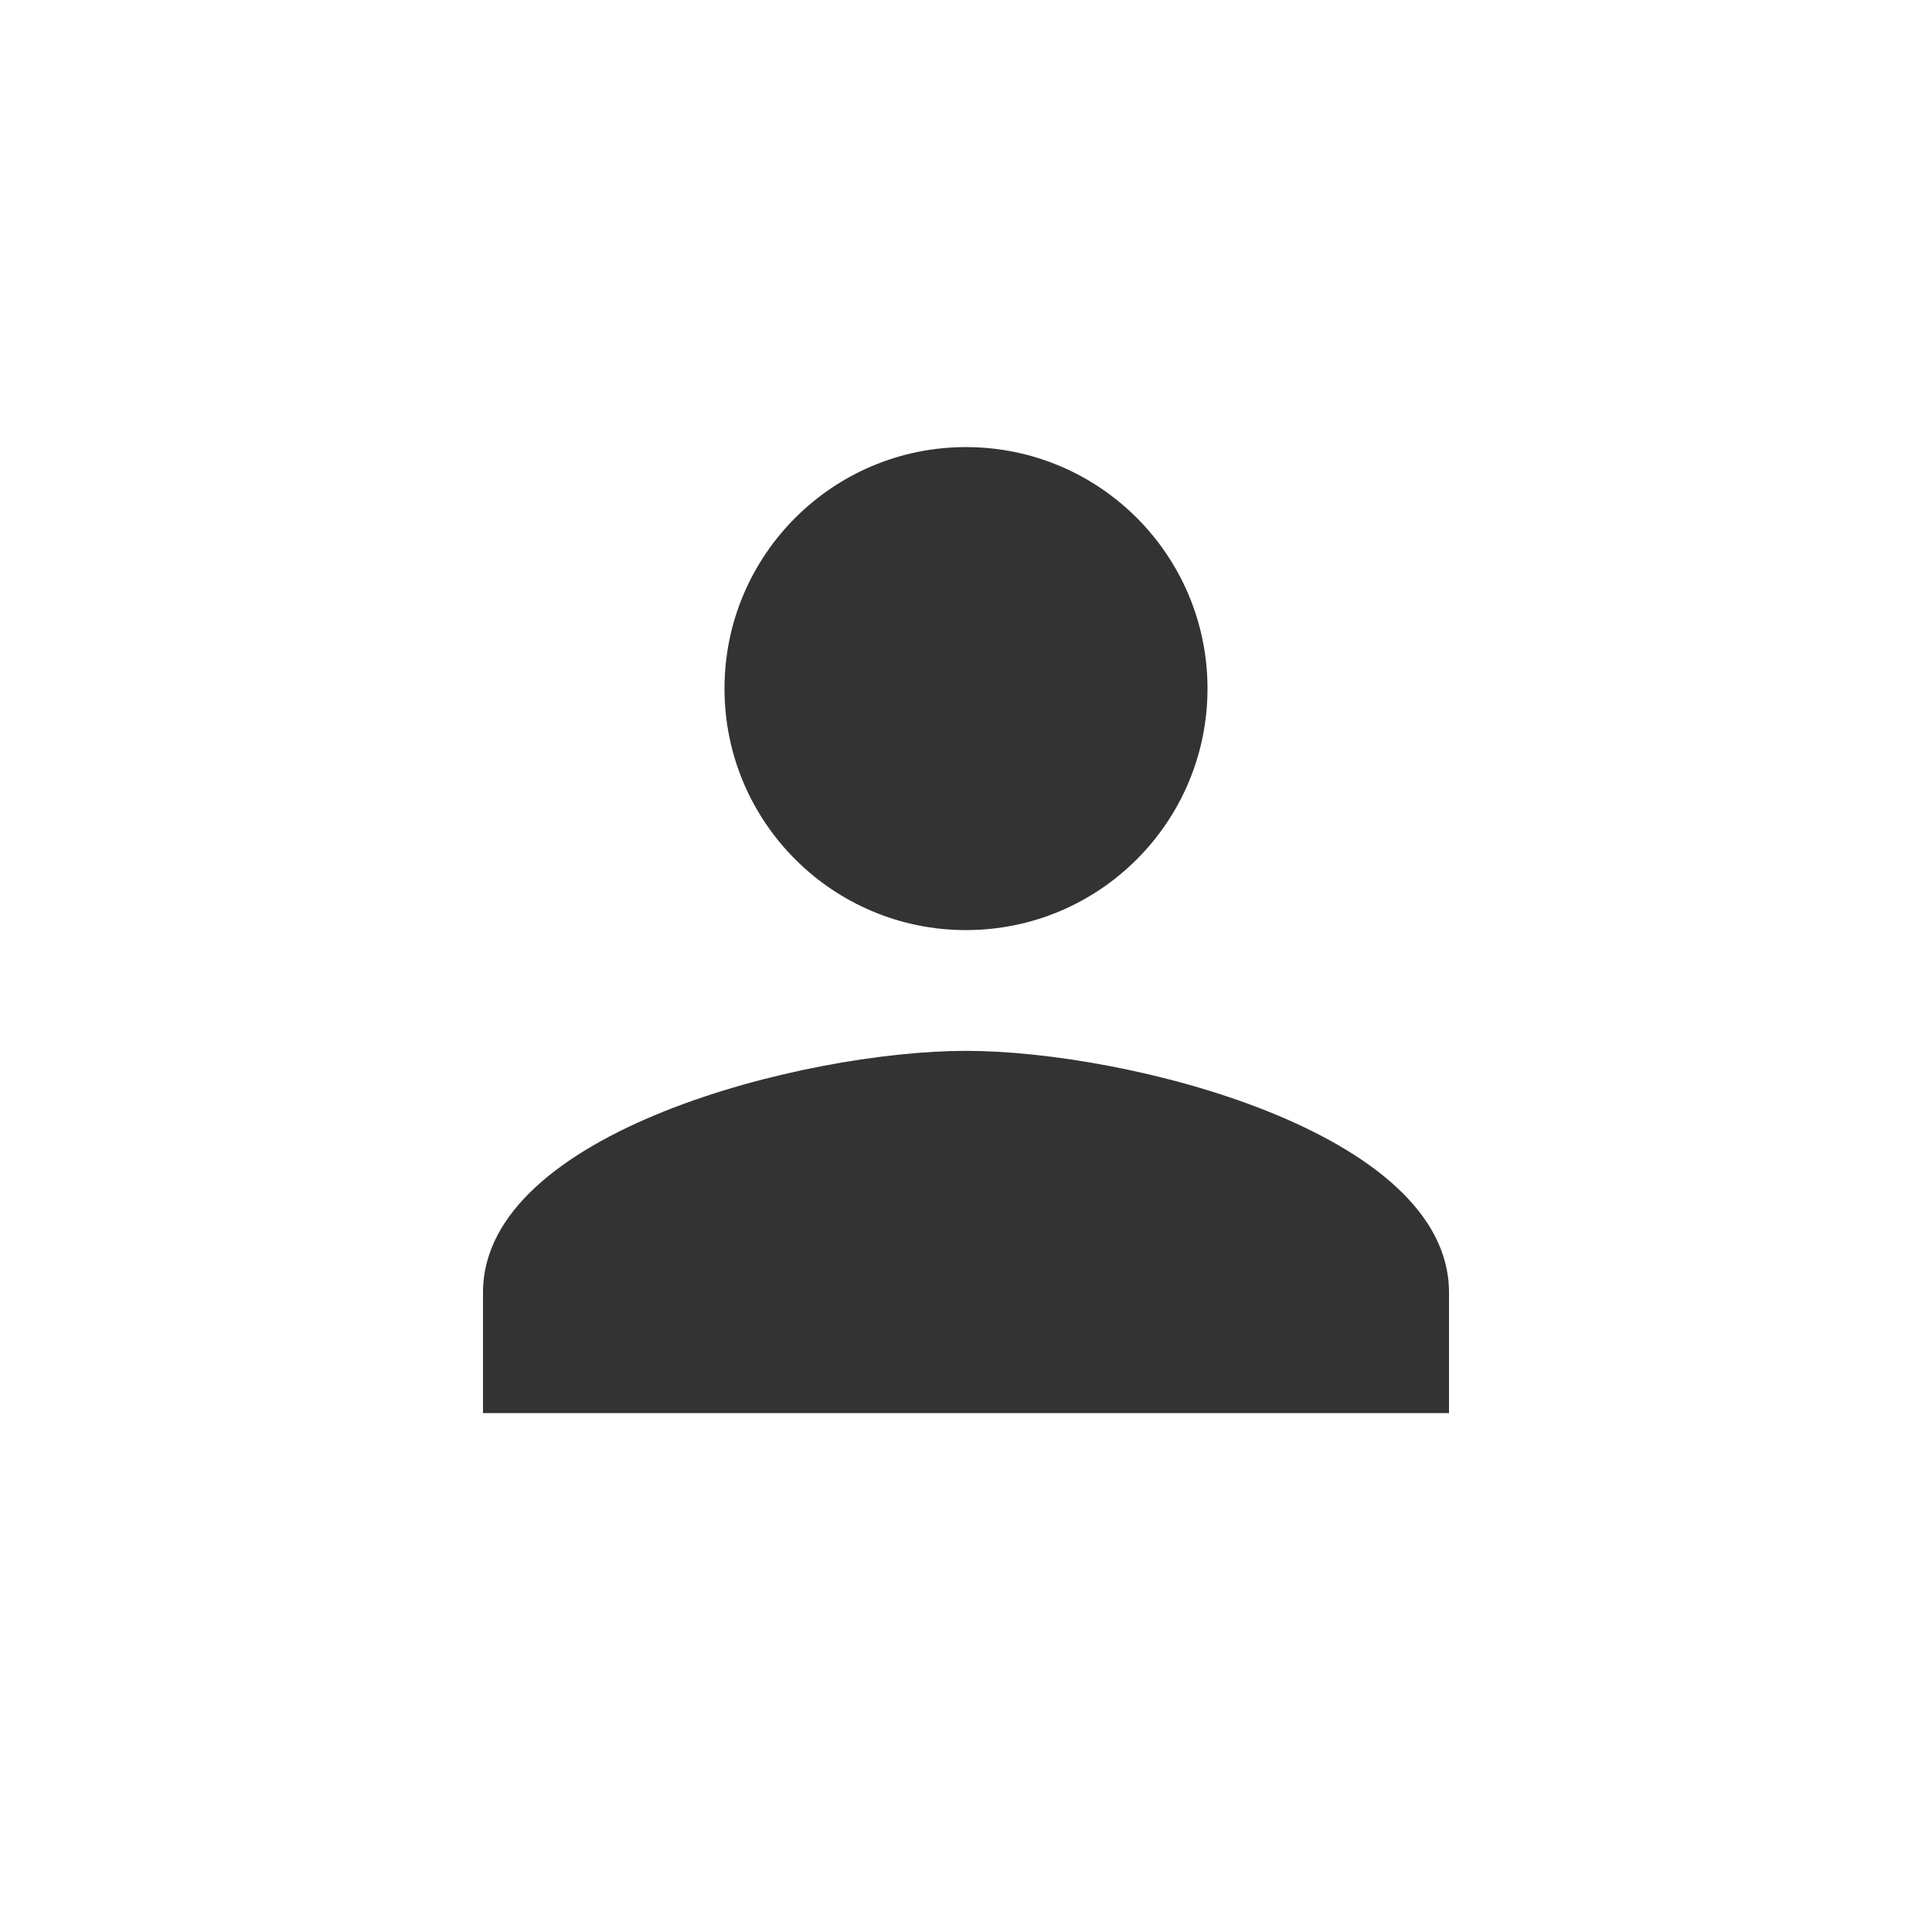
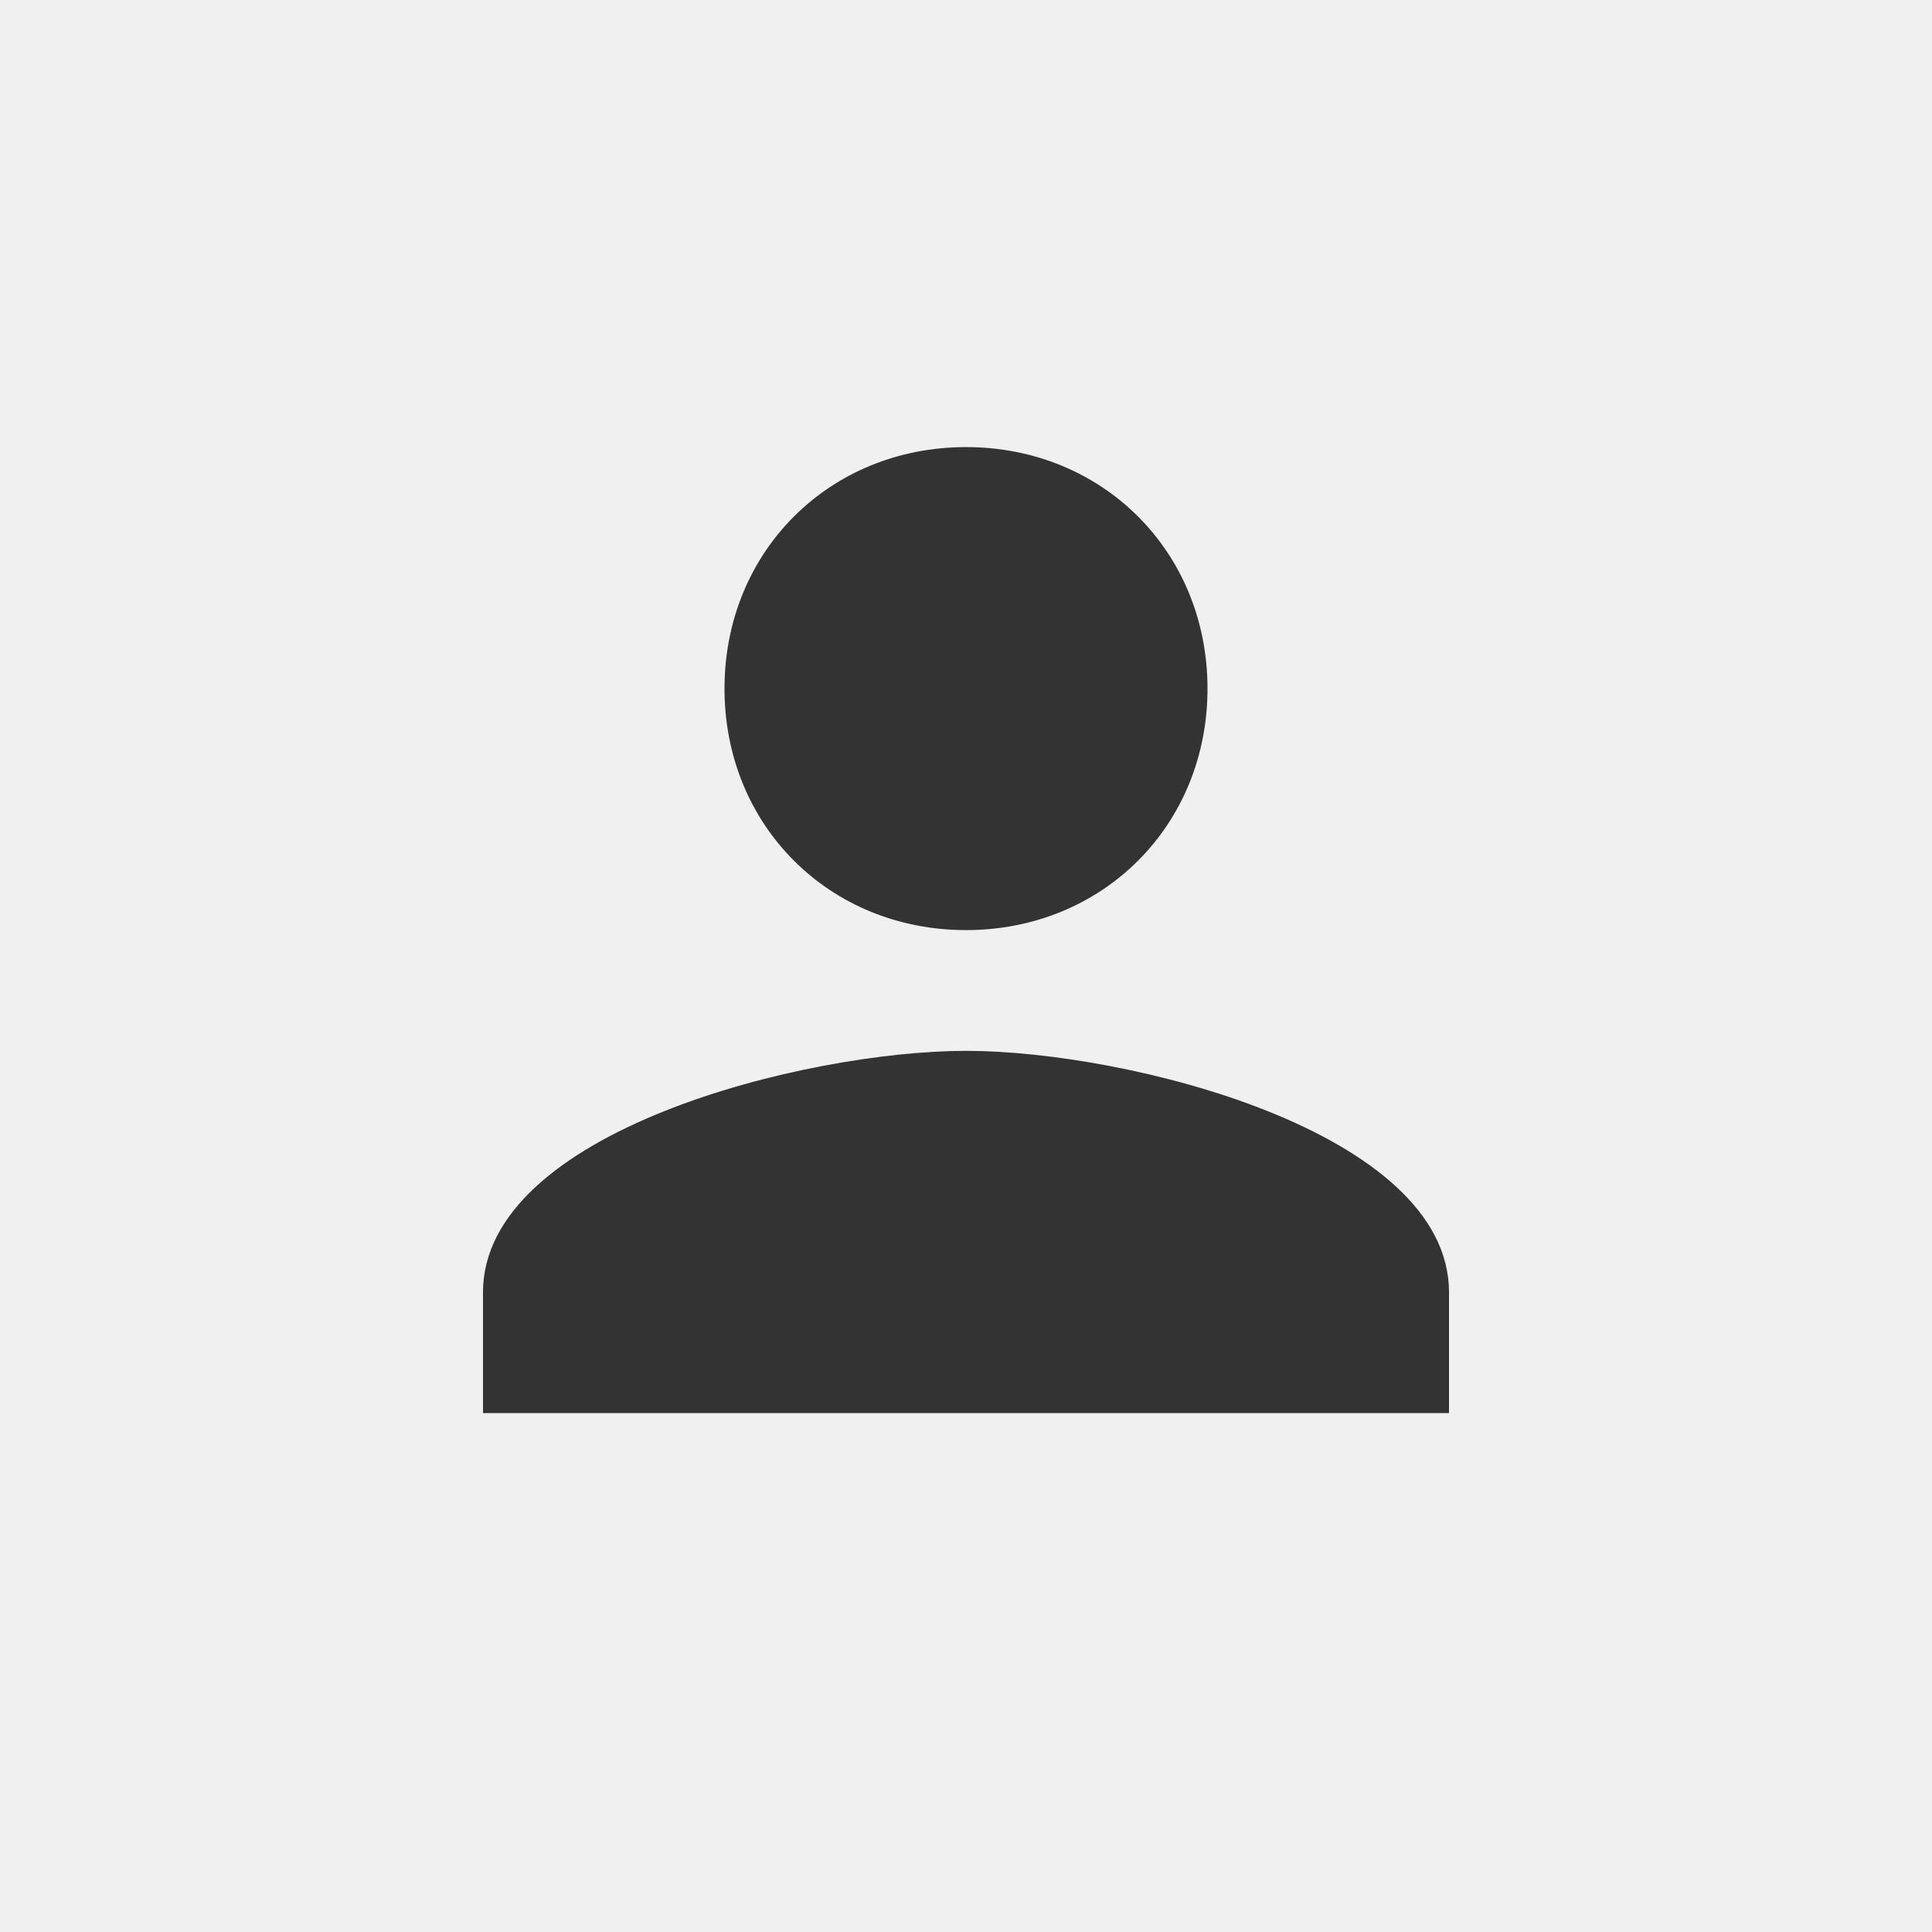
- <svg xmlns="http://www.w3.org/2000/svg" width="24" height="24" viewBox="0 0 24 24">
-   <g id="그룹_2425" data-name="그룹 2425" transform="translate(0 -0.446)">
-     <rect id="사각형_7546" data-name="사각형 7546" width="24" height="24" transform="translate(0 0.446)" fill="#fff" />
-     <path id="Icon_material-person" data-name="Icon material-person" d="M12,12A3,3,0,1,0,9,9,3,3,0,0,0,12,12Zm0,1.5c-2,0-6,1.005-6,3V18H18V16.5C18,14.505,14,13.5,12,13.5Z" fill="#333" />
+ <svg xmlns="http://www.w3.org/2000/svg" version="1.1" id="레이어_1" x="0px" y="0px" viewBox="0 0 24 24" style="enable-background:new 0 0 24 24;" xml:space="preserve">
+   <style type="text/css">
+ 	.st0{fill:#333333;}
+ </style>
+   <g id="그룹_2425" transform="translate(0 -0.446)">
+     <path id="Icon_material-person" class="st0" d="M12,12c1.7,0,3-1.3,3-3s-1.3-3-3-3S9,7.3,9,9S10.3,12,12,12z M12,13.5c-2,0-6,1-6,3   V18h12v-1.5C18,14.5,14,13.5,12,13.5z" />
  </g>
</svg>
